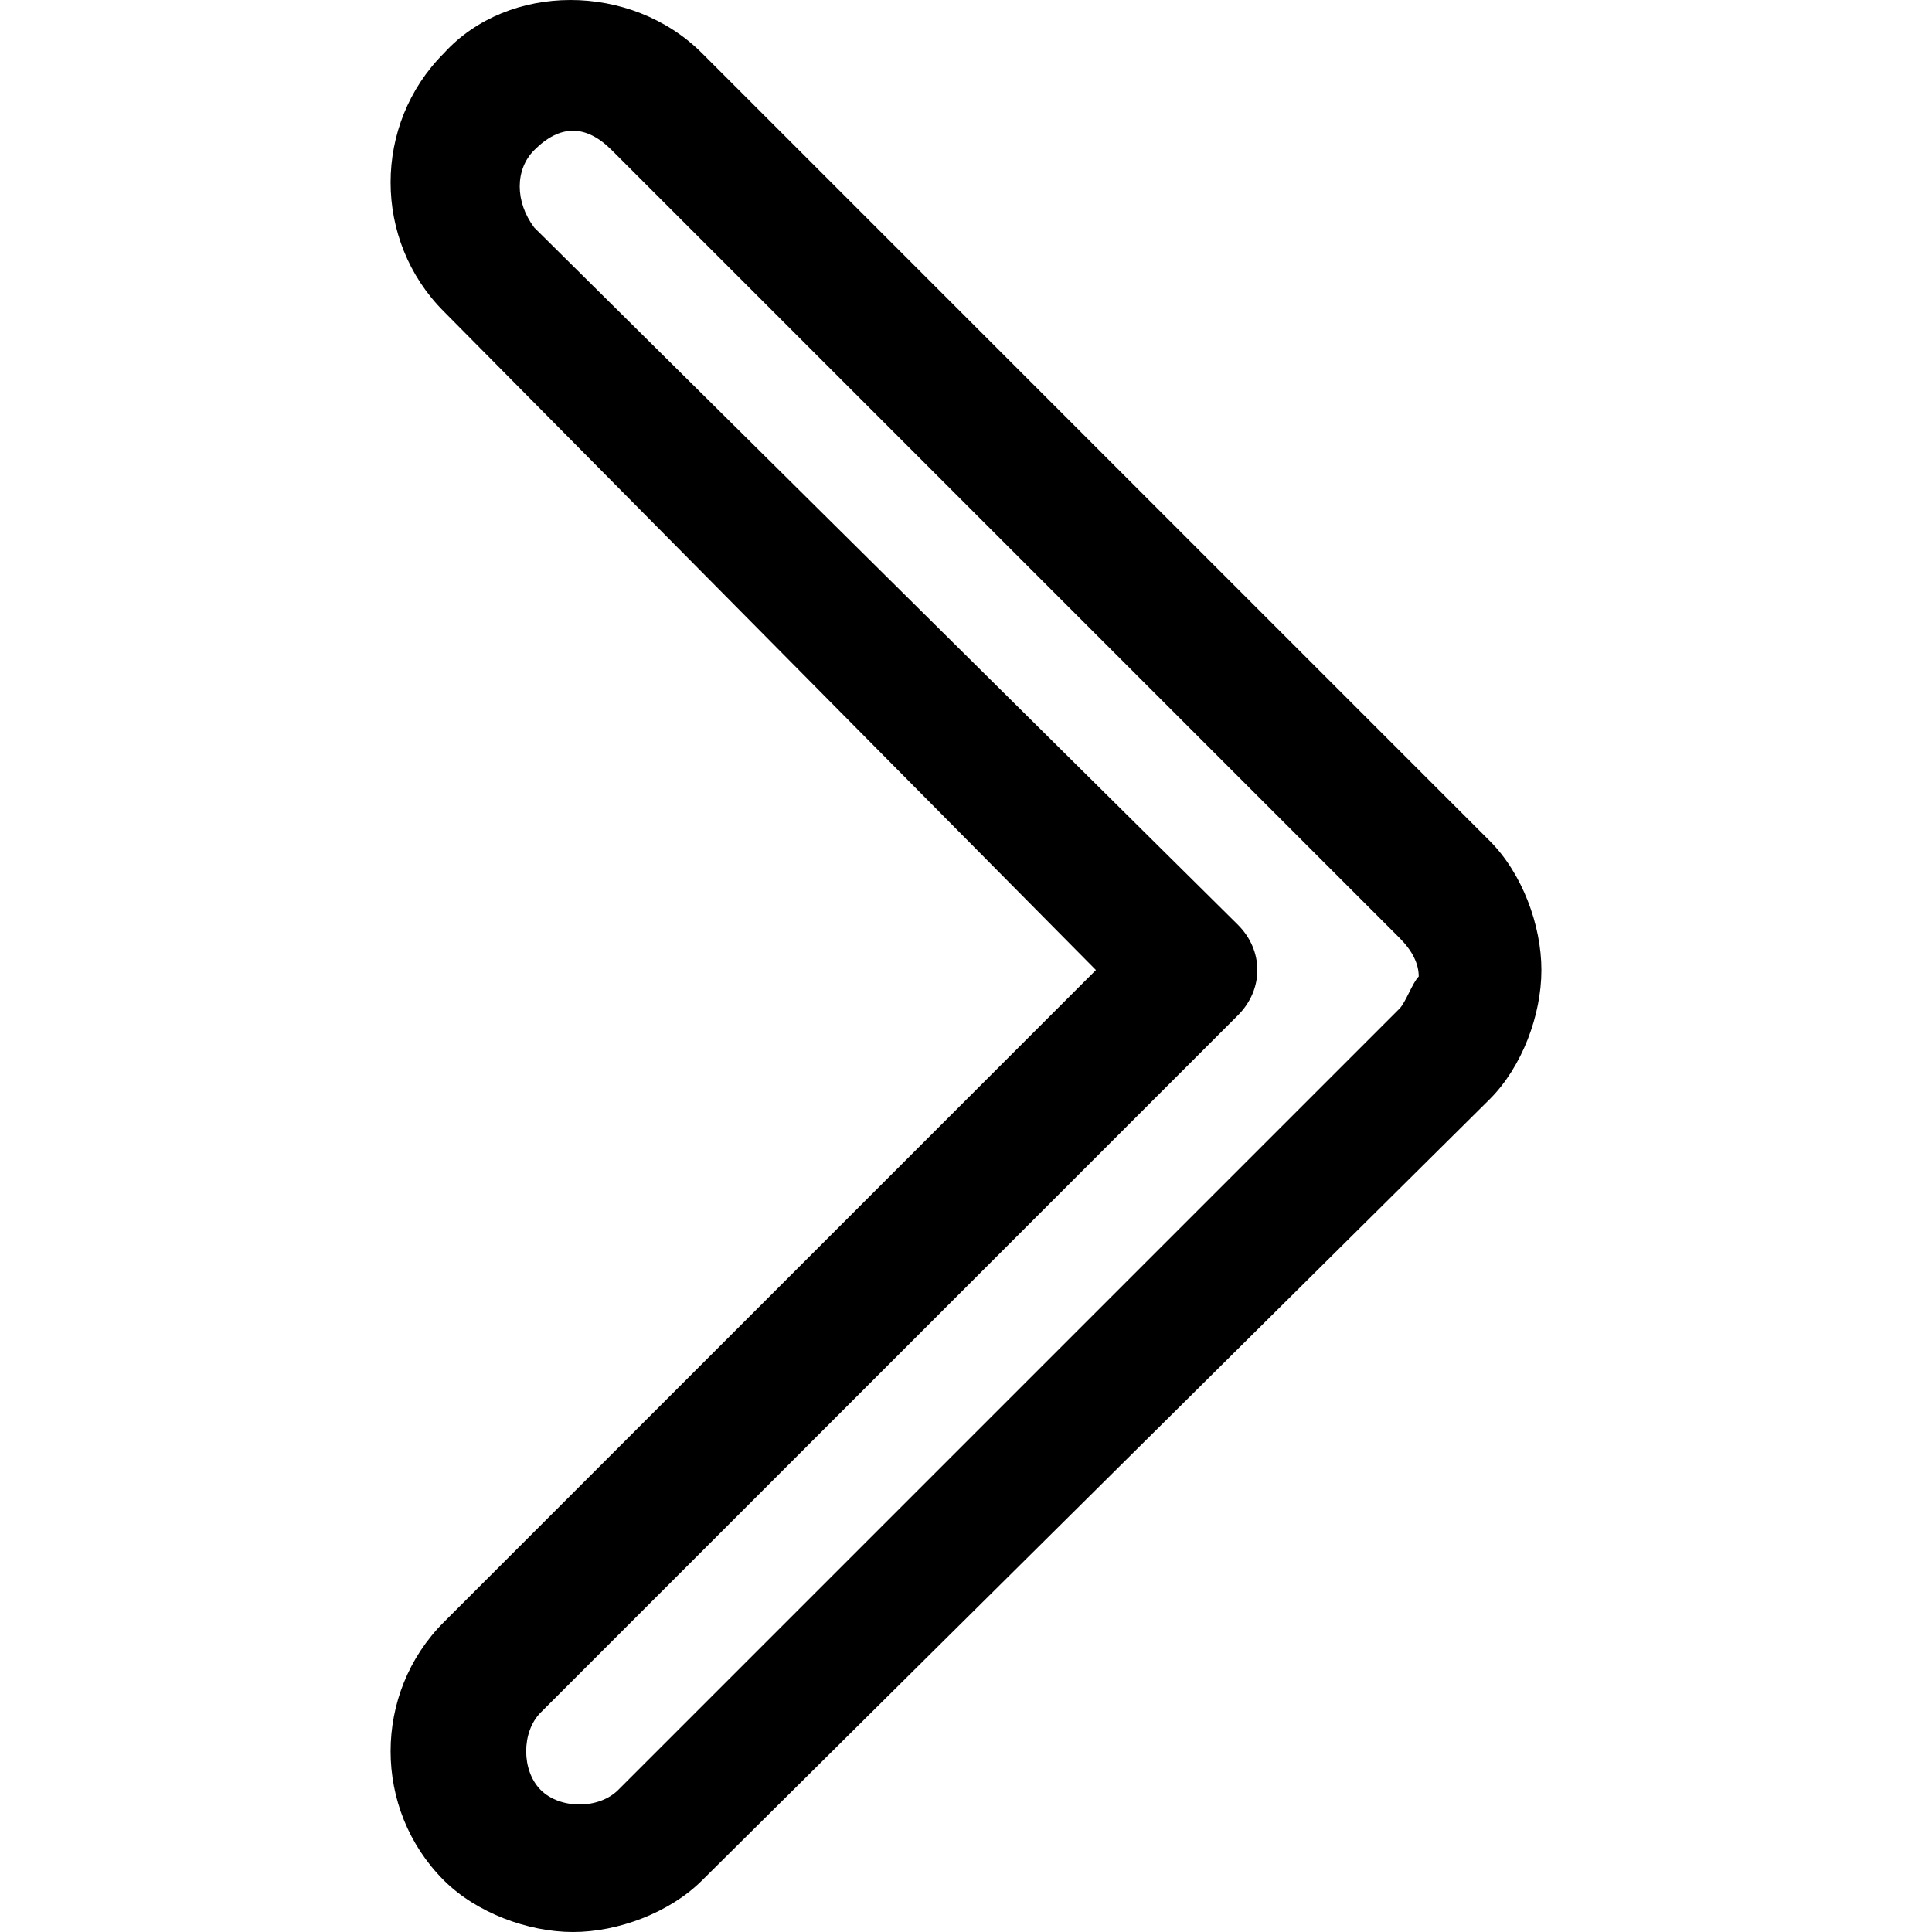
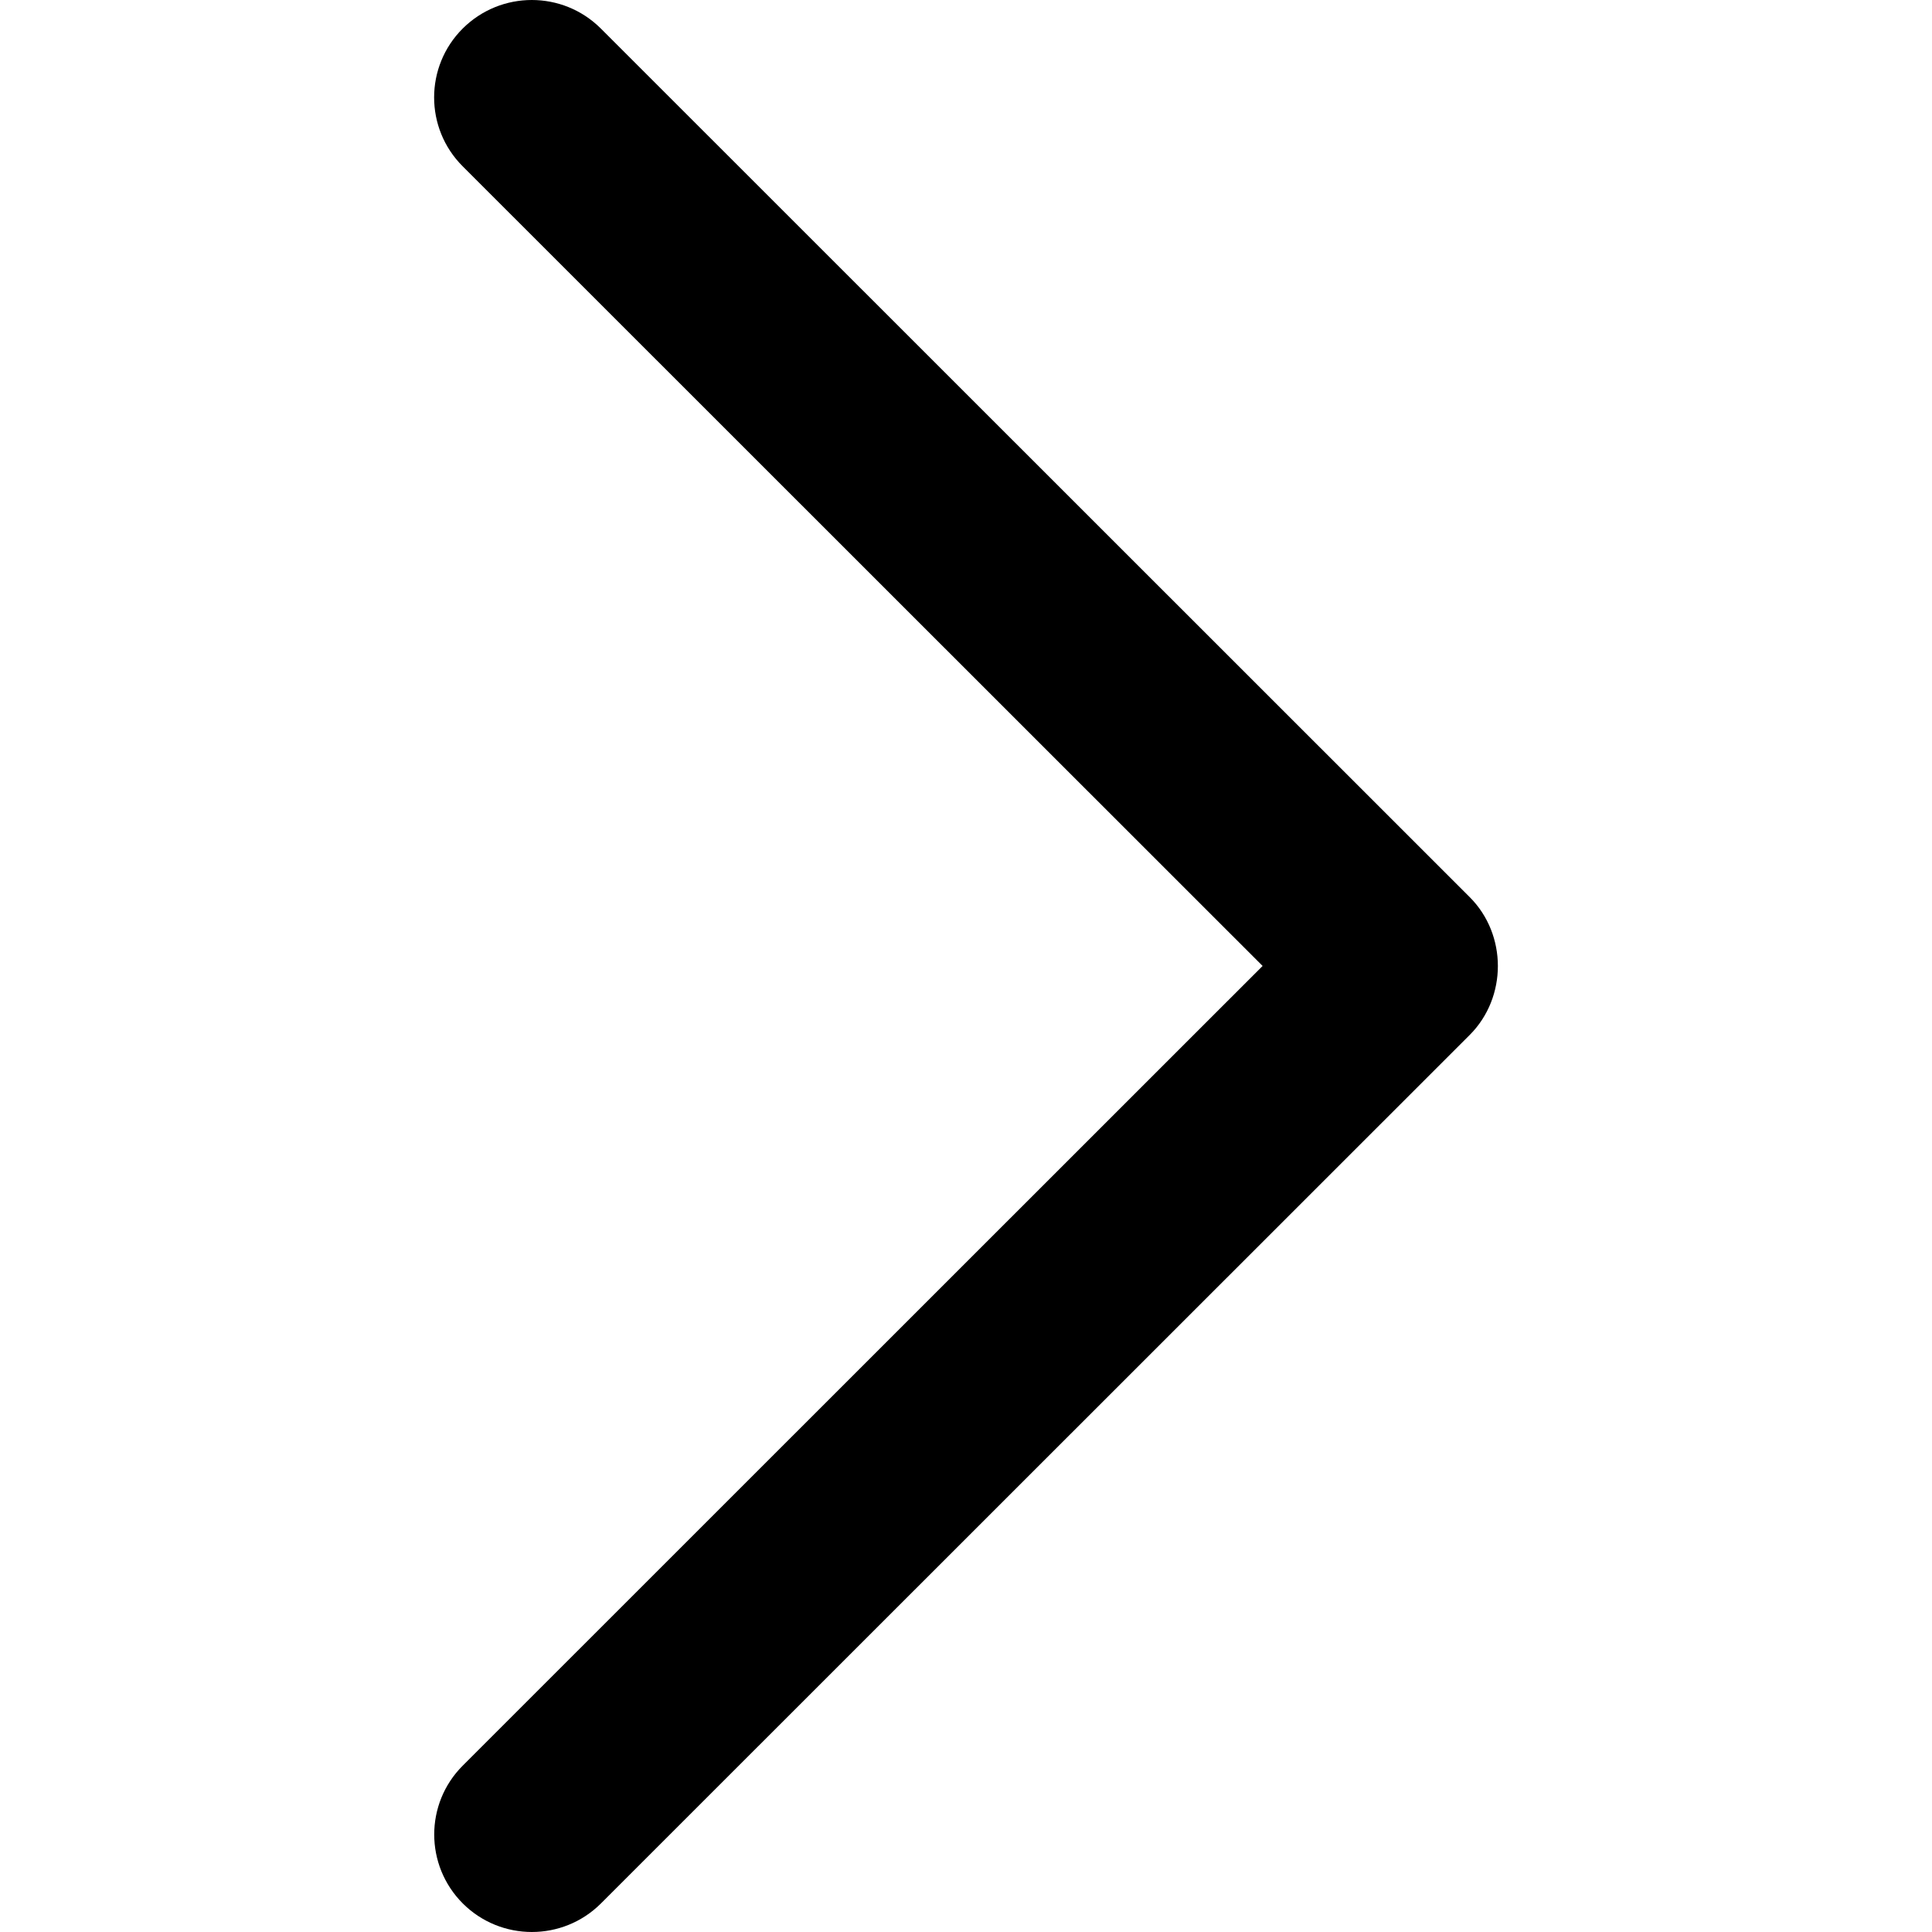
- <svg xmlns="http://www.w3.org/2000/svg" version="1.1" id="Layer_1" x="0px" y="0px" viewBox="0 0 512 512" style="enable-background:new 0 0 512 512;" xml:space="preserve">
+ <svg xmlns="http://www.w3.org/2000/svg" version="1.1" id="Capa_1" x="0px" y="0px" viewBox="0 0 240.823 240.823" style="enable-background:new 0 0 240.823 240.823;" xml:space="preserve">
  <g>
+     <path id="Chevron_Right_1_" d="M183.189,111.816L74.892,3.555c-4.752-4.74-12.451-4.74-17.215,0c-4.752,4.74-4.752,12.439,0,17.179   l99.707,99.671l-99.695,99.671c-4.752,4.74-4.752,12.439,0,17.191c4.752,4.74,12.463,4.74,17.215,0l108.297-108.261   C187.881,124.315,187.881,116.495,183.189,111.816z" />
    <g>
-       <path d="M394.8,222.851L186.065,14.116c-18.821-18.821-51.328-18.821-68.438,0c-18.82,18.821-18.82,49.617,0,68.438    L290.433,257.07L117.628,429.875c-18.82,18.821-18.82,49.618,0,68.438C126.183,506.868,139.87,512,151.846,512    c11.976,0,25.665-5.132,34.219-13.688L394.8,291.288c8.555-8.555,13.688-22.242,13.688-34.219    C408.488,245.093,403.355,231.406,394.8,222.851z M370.847,267.335L163.823,474.36c-5.133,5.132-15.398,5.132-20.531,0    c-5.133-5.132-5.133-15.399,0-20.531l184.782-184.782c6.844-6.844,6.844-17.109,0-23.953L141.581,60.312    c-5.133-6.844-5.133-15.399,0-20.531c3.422-3.422,6.844-5.132,10.266-5.132c3.422,0,6.844,1.71,10.266,5.132l208.735,208.735    c3.422,3.422,5.132,6.844,5.132,10.266C374.269,260.491,372.558,265.625,370.847,267.335z" />
-     </g>
+ 	</g>
+     <g>
+ 	</g>
+     <g>
+ 	</g>
+     <g>
+ 	</g>
+     <g>
+ 	</g>
+     <g>
+ 	</g>
  </g>
  <g>
</g>
  <g>
</g>
  <g>
</g>
  <g>
</g>
  <g>
</g>
  <g>
</g>
  <g>
</g>
  <g>
</g>
  <g>
</g>
  <g>
</g>
  <g>
</g>
  <g>
</g>
  <g>
</g>
  <g>
</g>
  <g>
</g>
</svg>
